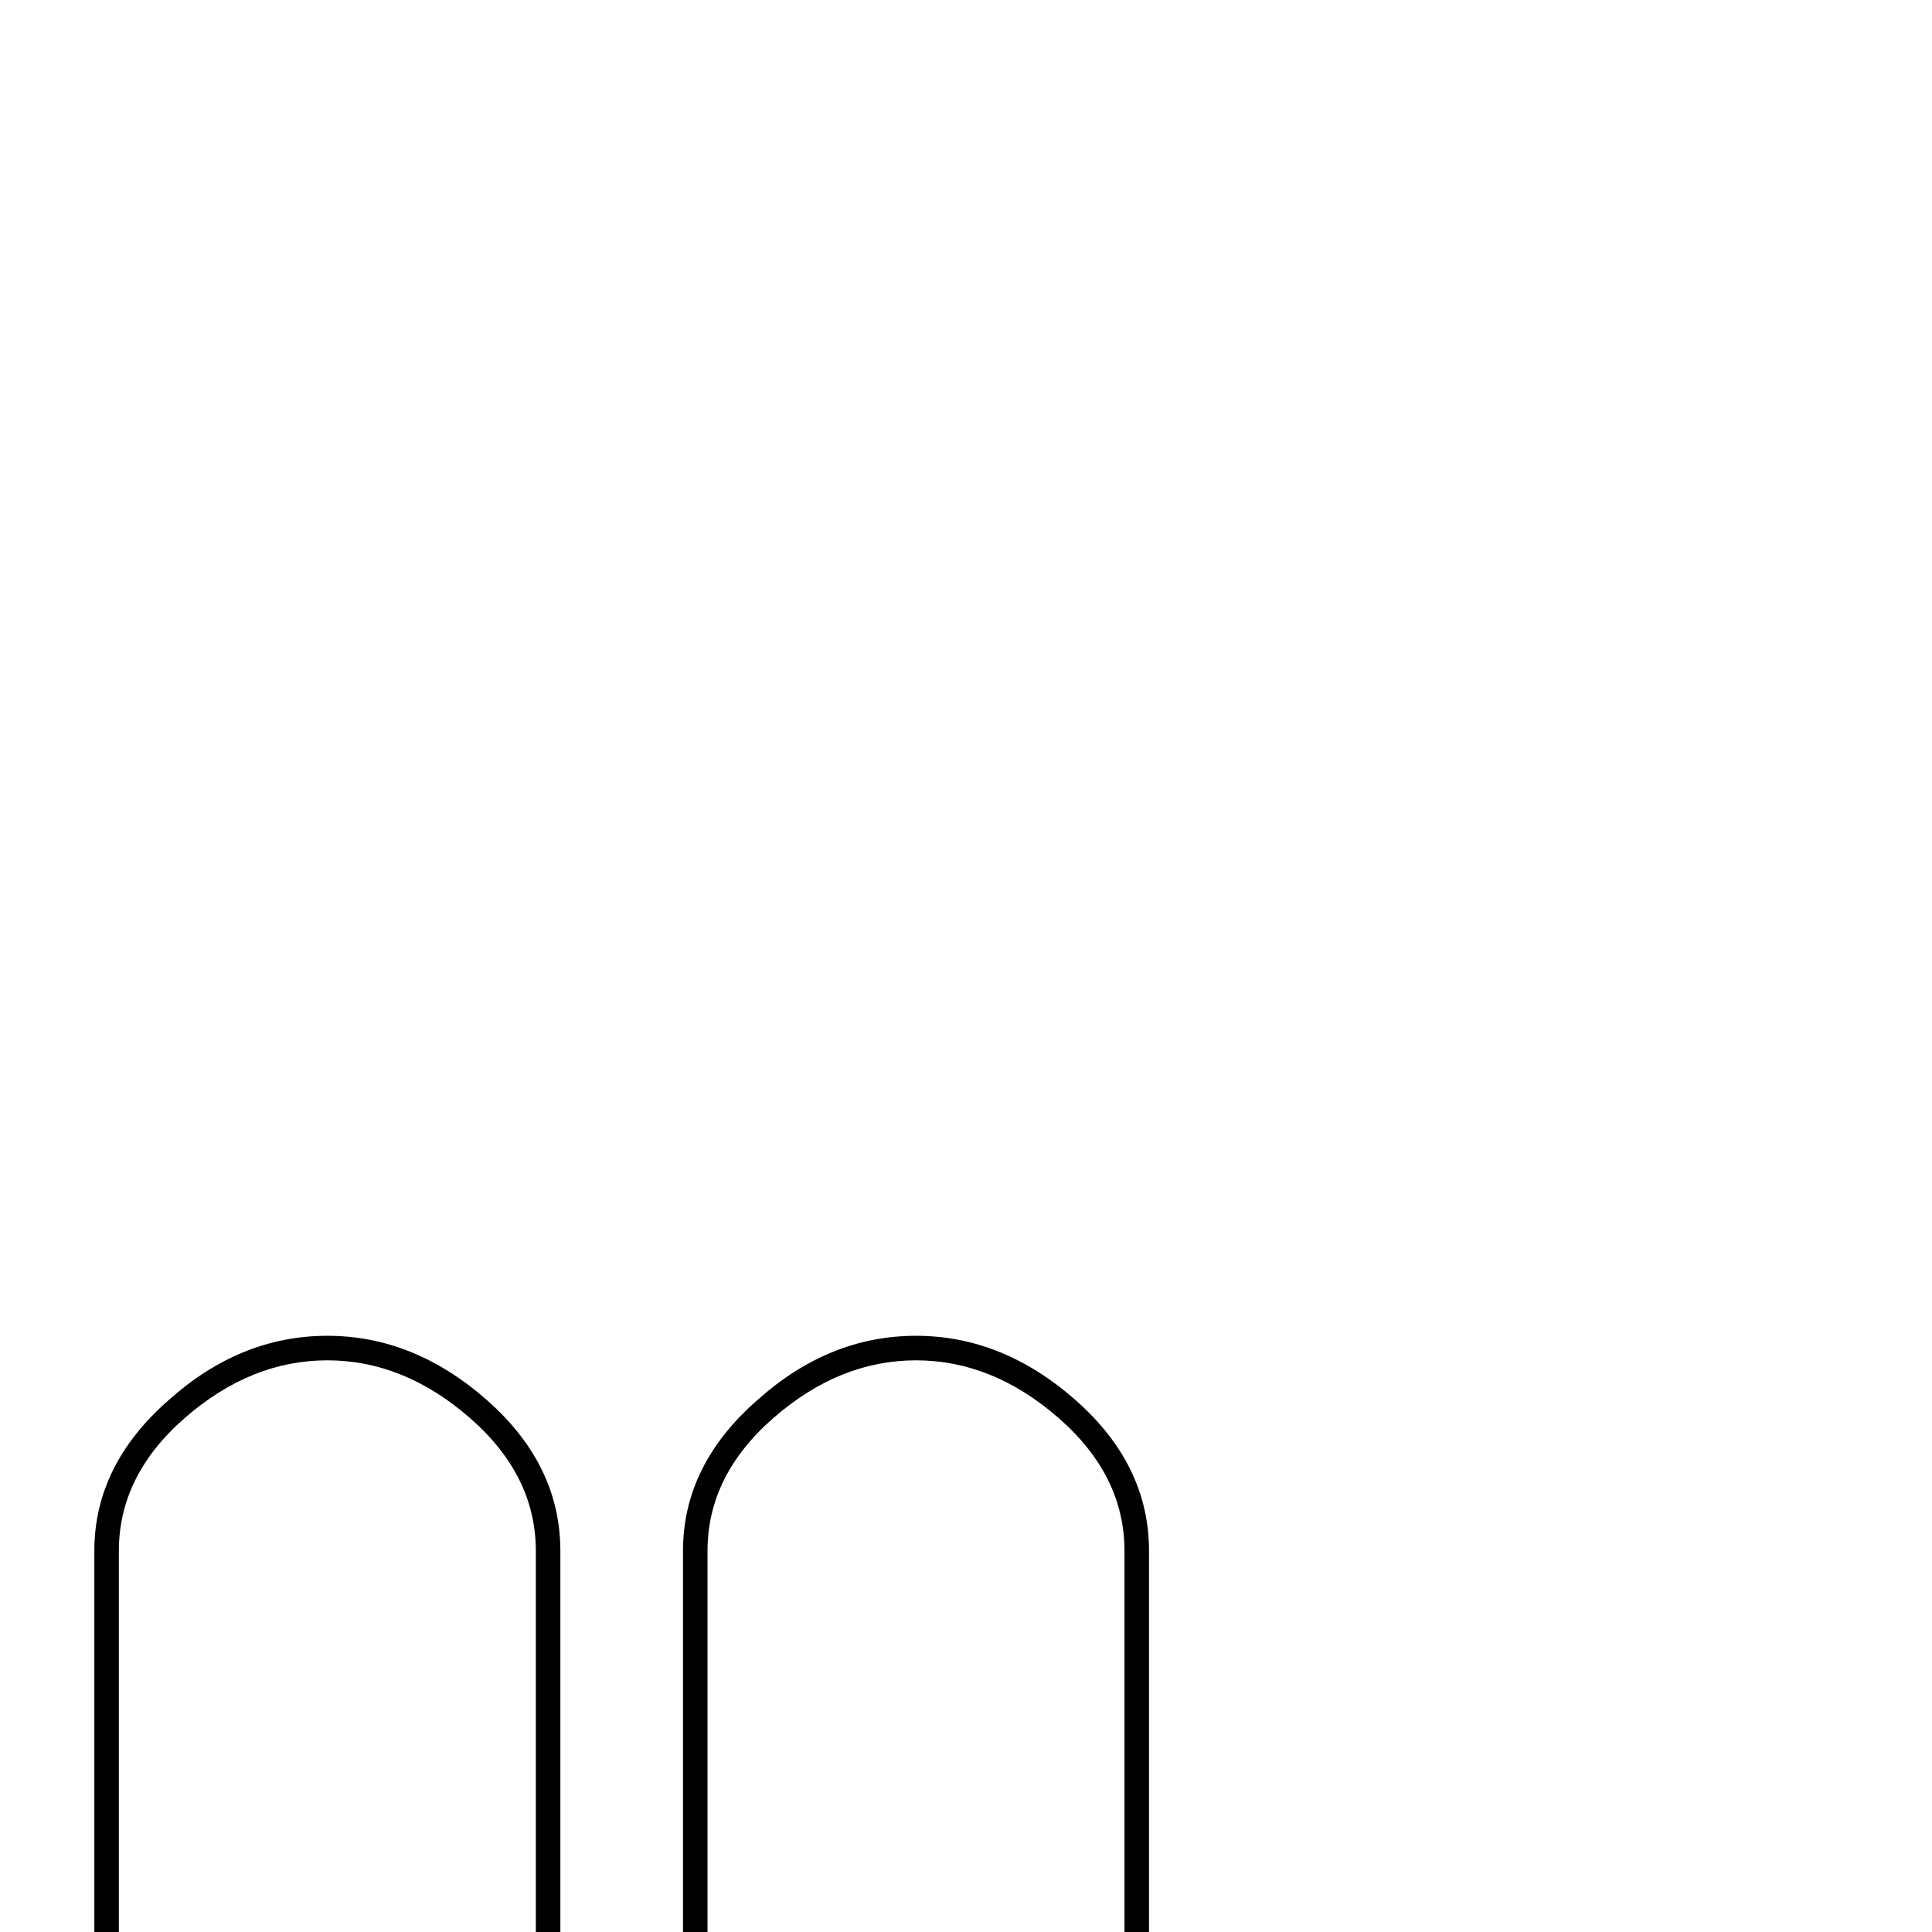
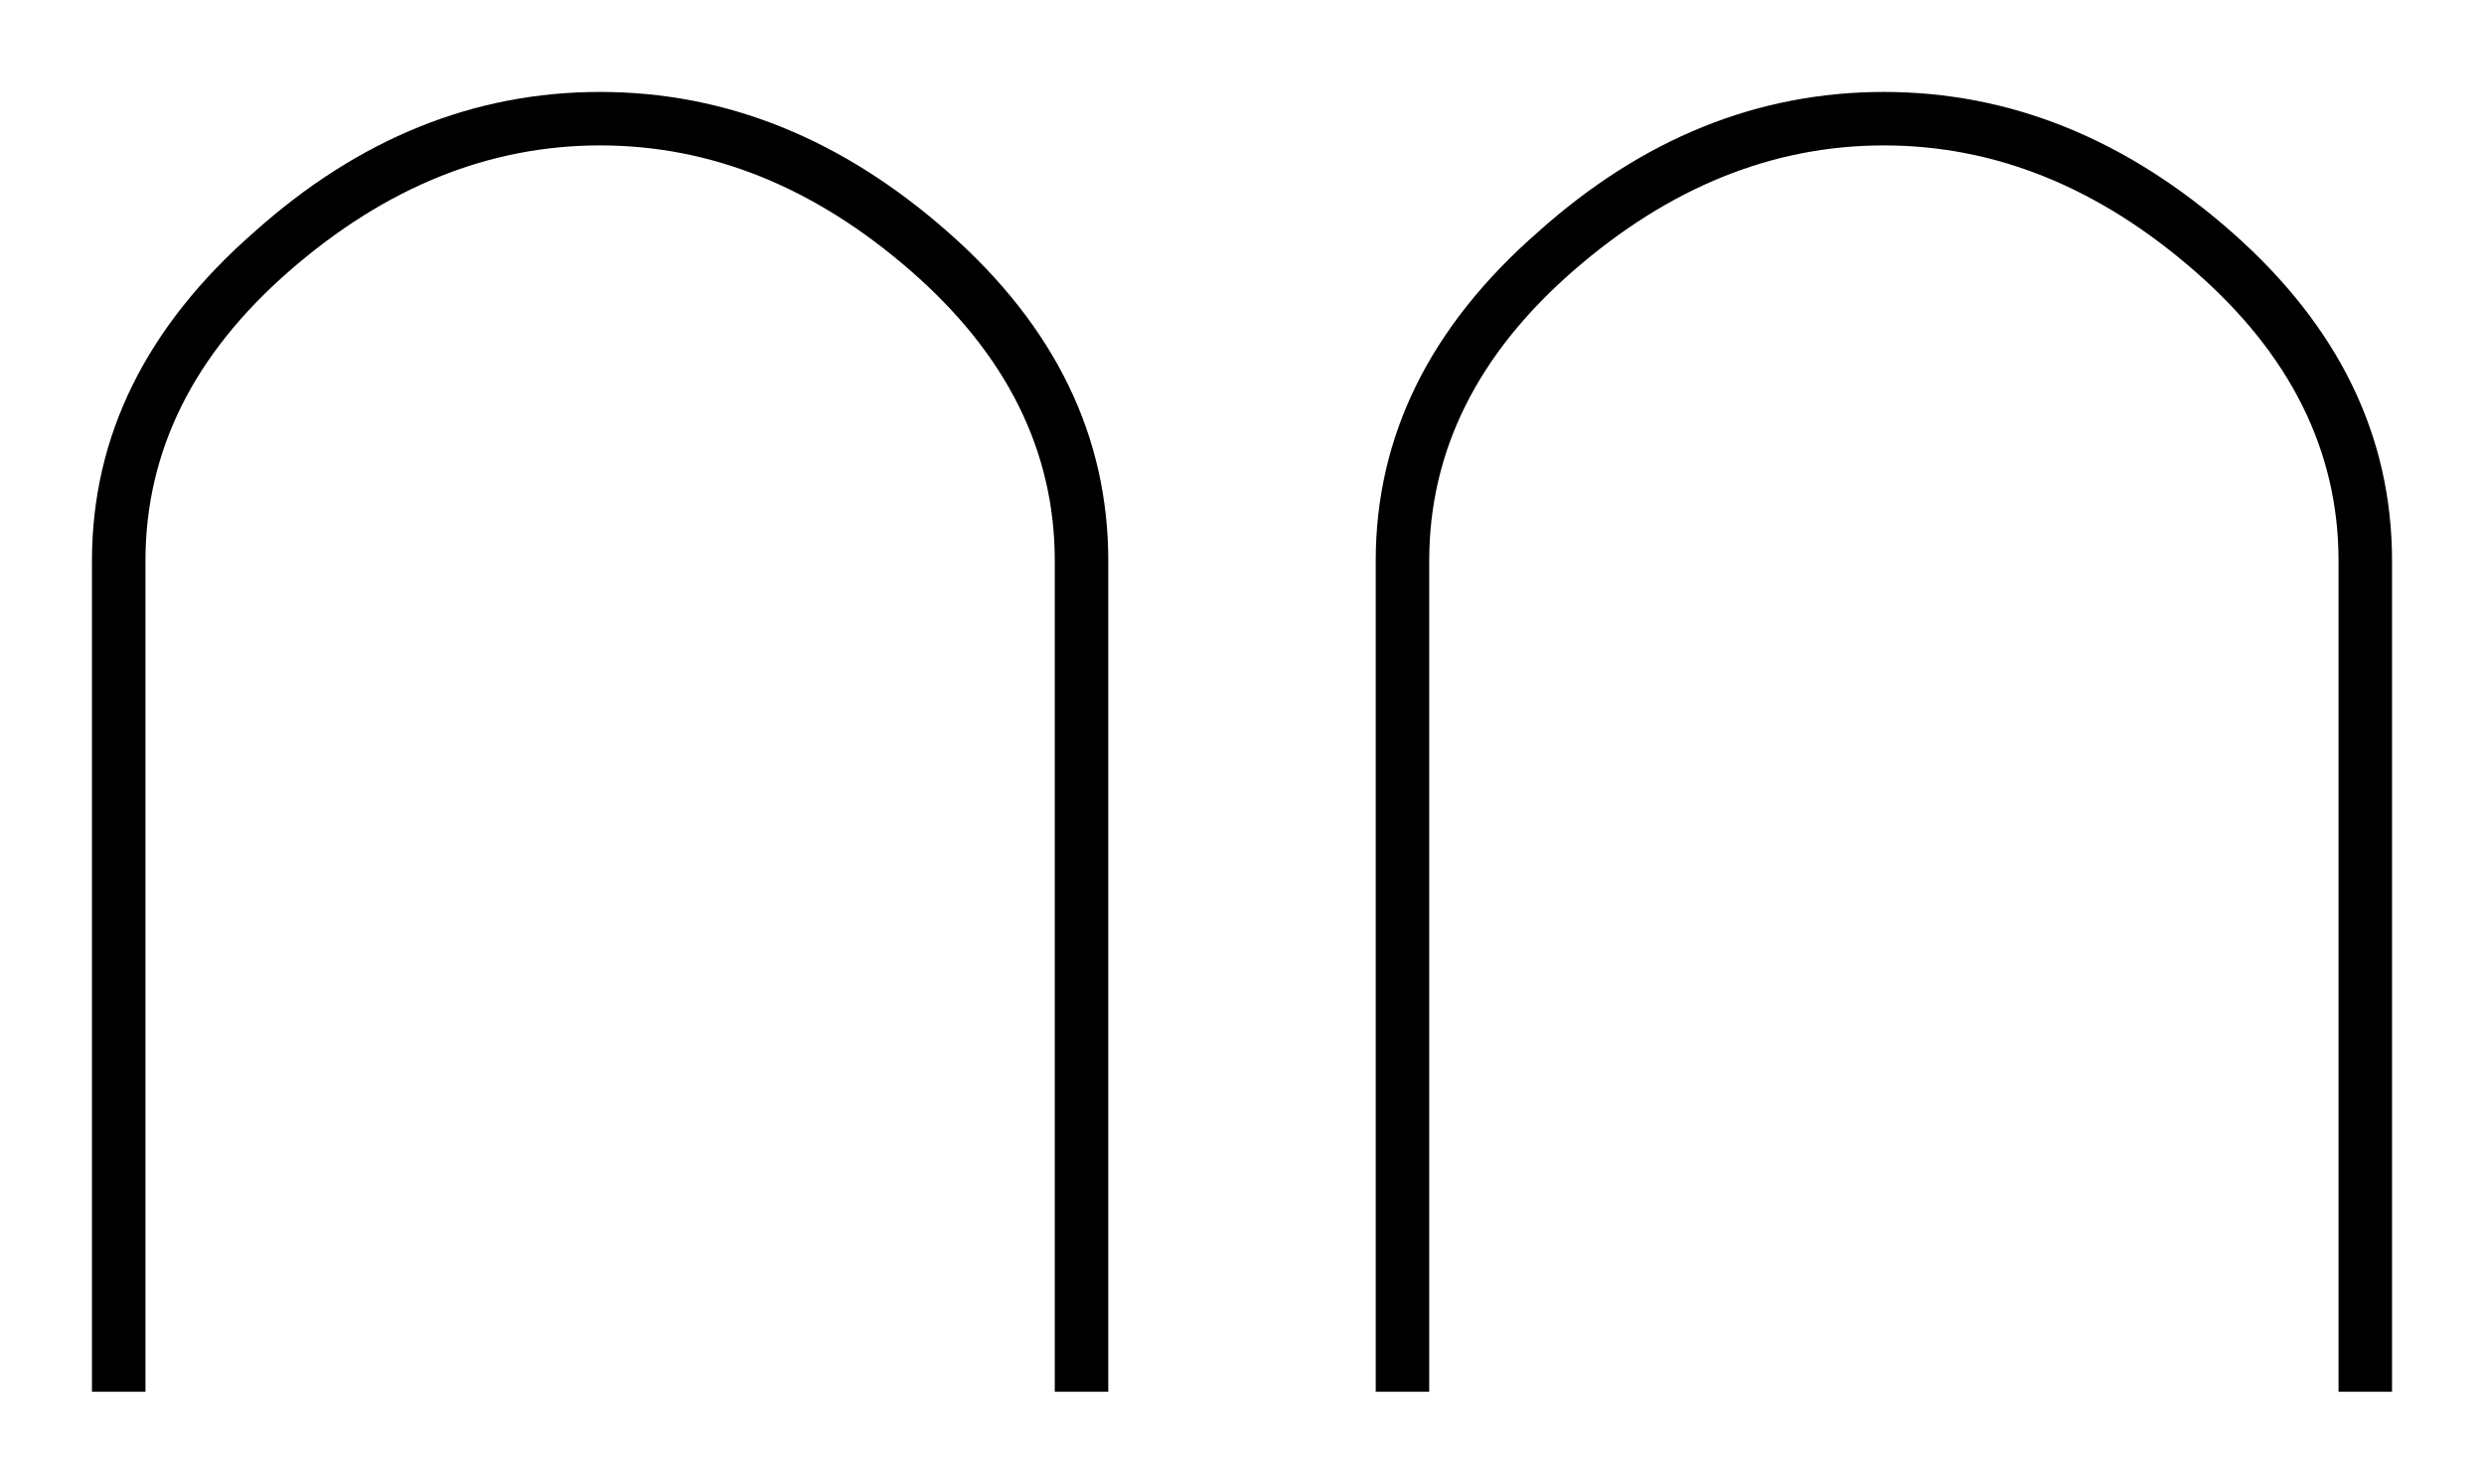
- <svg xmlns="http://www.w3.org/2000/svg" viewBox="0 -2048 2048 2048">
+ <svg xmlns="http://www.w3.org/2000/svg" viewBox="55.3 -676.7 1207.4 721.4">
  <path fill="currentColor" d="M1218 0H1192V-404Q1192 -484 1122 -545Q1052 -606 971 -606Q890 -606 820 -545Q750 -484 750 -404V0H724V-404Q724 -495 803 -564Q879 -632 971 -632Q1063 -632 1140.5 -563.5Q1218 -495 1218 -404ZM594 0H568V-404Q568 -484 498 -545Q428 -606 347 -606Q266 -606 196 -545Q126 -484 126 -404V0H100V-404Q100 -495 179 -564Q255 -632 347 -632Q439 -632 516.5 -563.5Q594 -495 594 -404Z" />
</svg>
